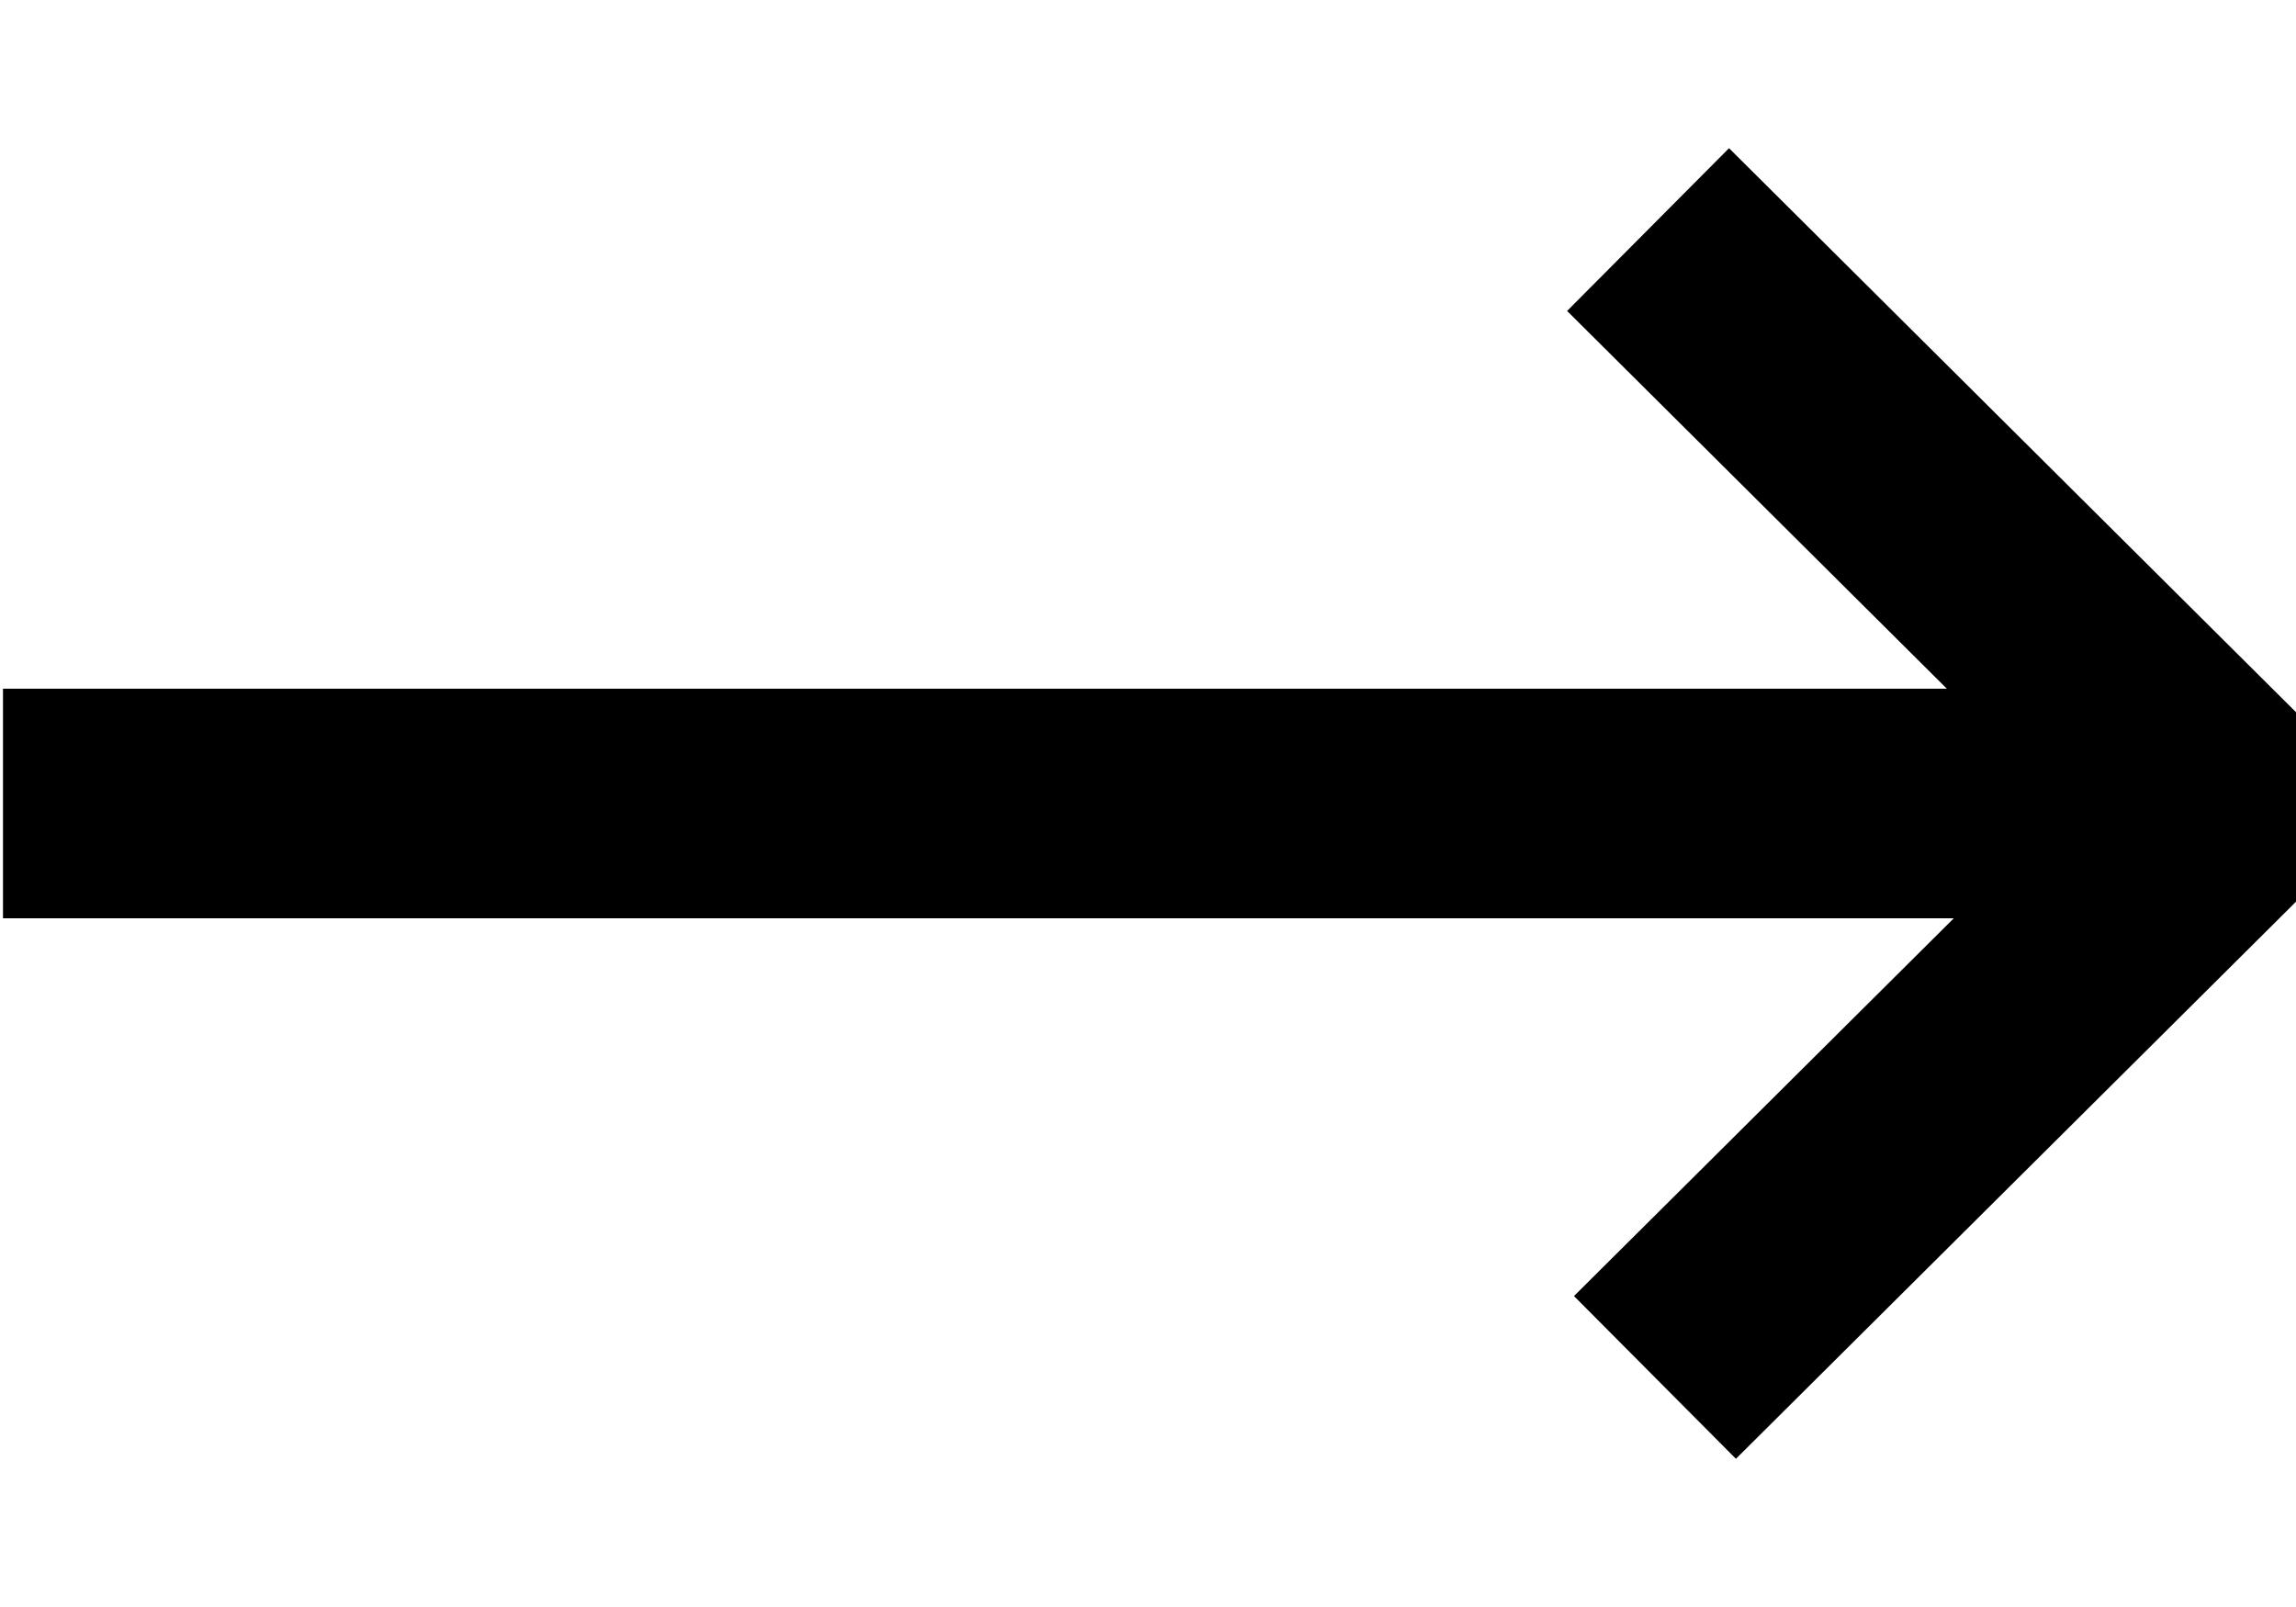
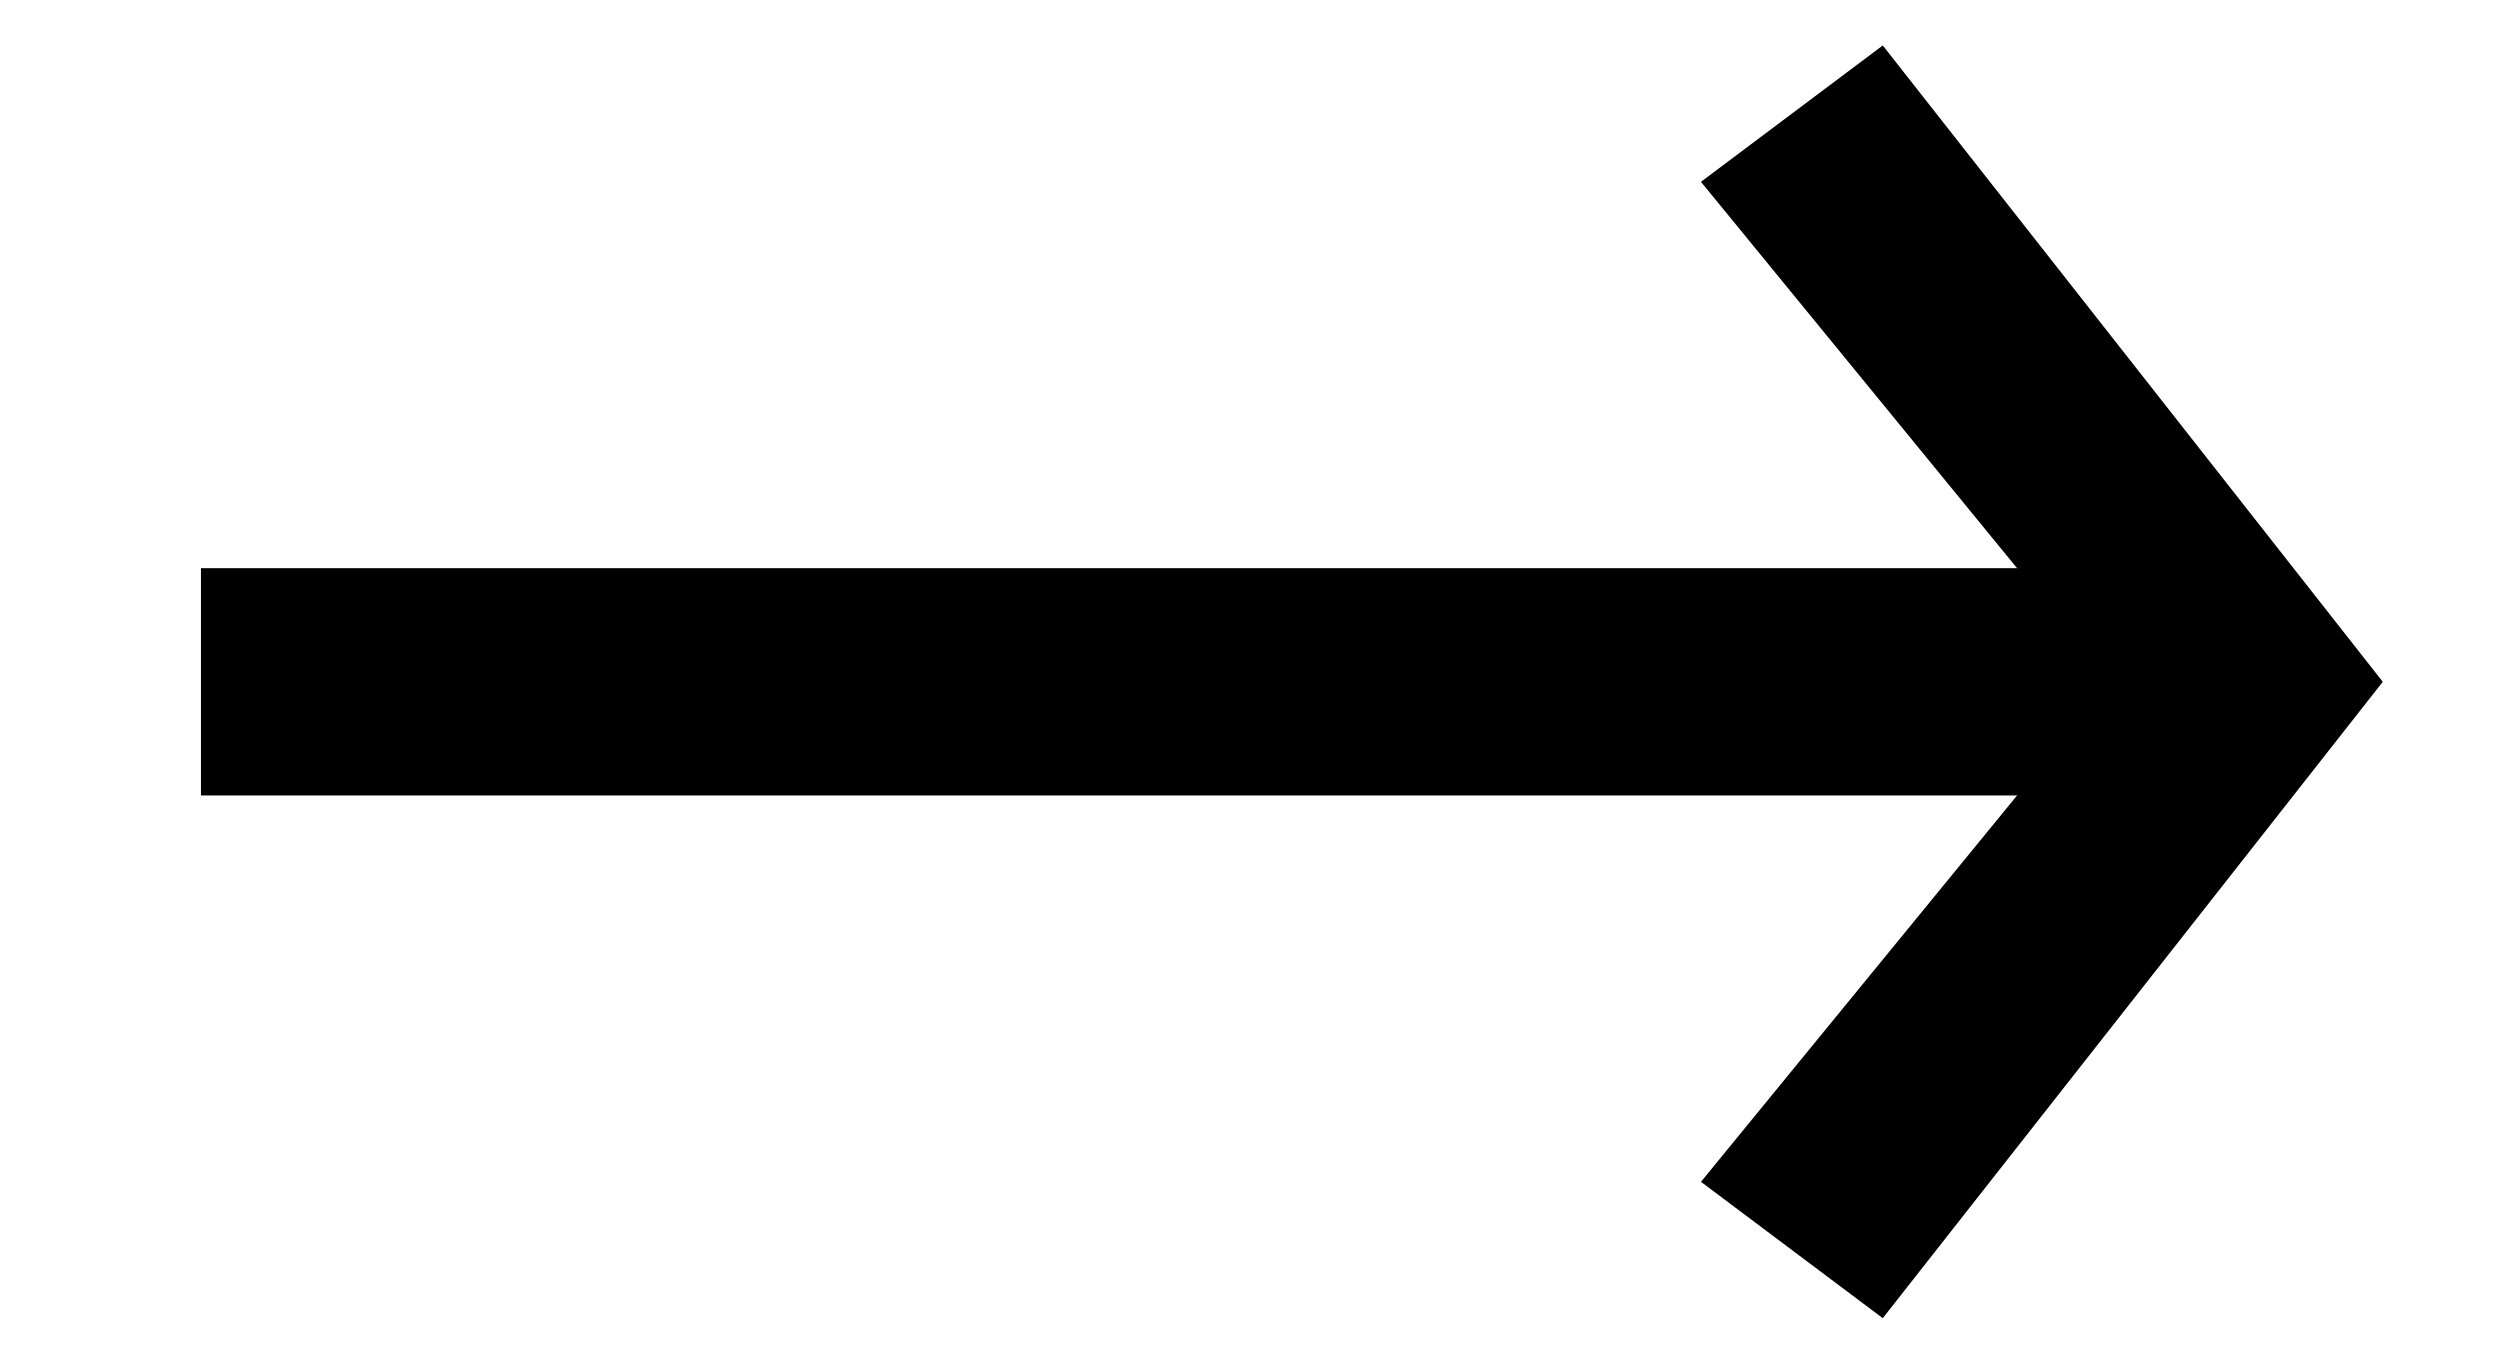
- <svg xmlns="http://www.w3.org/2000/svg" width="10px" height="7px" viewBox="0 0 10 7" version="1.1">
-   <defs />
-   <g id="Page-1" stroke="none" stroke-width="1" fill="none" fill-rule="evenodd">
-     <g id="se_contact" transform="translate(-233, -764)" stroke="#000000">
-       <g id="Group-2-Copy-2" transform="translate(25, 740)">
-         <g id="Group-2" transform="translate(51, 19)">
-           <g id="arrow" transform="translate(156, 5)">
-             <g id="Group-3" transform="translate(1, 1)">
-               <path d="M0.513,2.5 L8.717,2.5" id="Line" stroke-linecap="square" />
-               <polyline id="Path-2" points="7.178 -8.12683254e-14 9.706 2.515 7.208 5" />
+ <svg xmlns="http://www.w3.org/2000/svg" version="1.1" id="Слой_1" x="0px" y="0px" viewBox="0 0 11 6" style="enable-background:new 0 0 11 6;" xml:space="preserve">
+   <g id="Page-1">
+     <g id="desktop_1200_about" transform="translate(-776, -540)">
+       <g id="Group-9" transform="translate(360, 255)">
+         <g id="Group">
+           <g id="Group-5">
+             <g id="Group-14" transform="translate(0.884208, 0.5)">
+               <g id="Group-3" transform="translate(147, 26)">
+                 <g id="Line">
+                   <rect x="269" y="261" width="9" height="1" />
+                 </g>
+                 <g id="Path-2">
+                   <polygon points="276.4,264.3 275.6,263.7 277.4,261.5 275.6,259.3 276.4,258.7 278.6,261.5         " />
+                 </g>
+               </g>
            </g>
          </g>
        </g>
      </g>
    </g>
  </g>
</svg>
